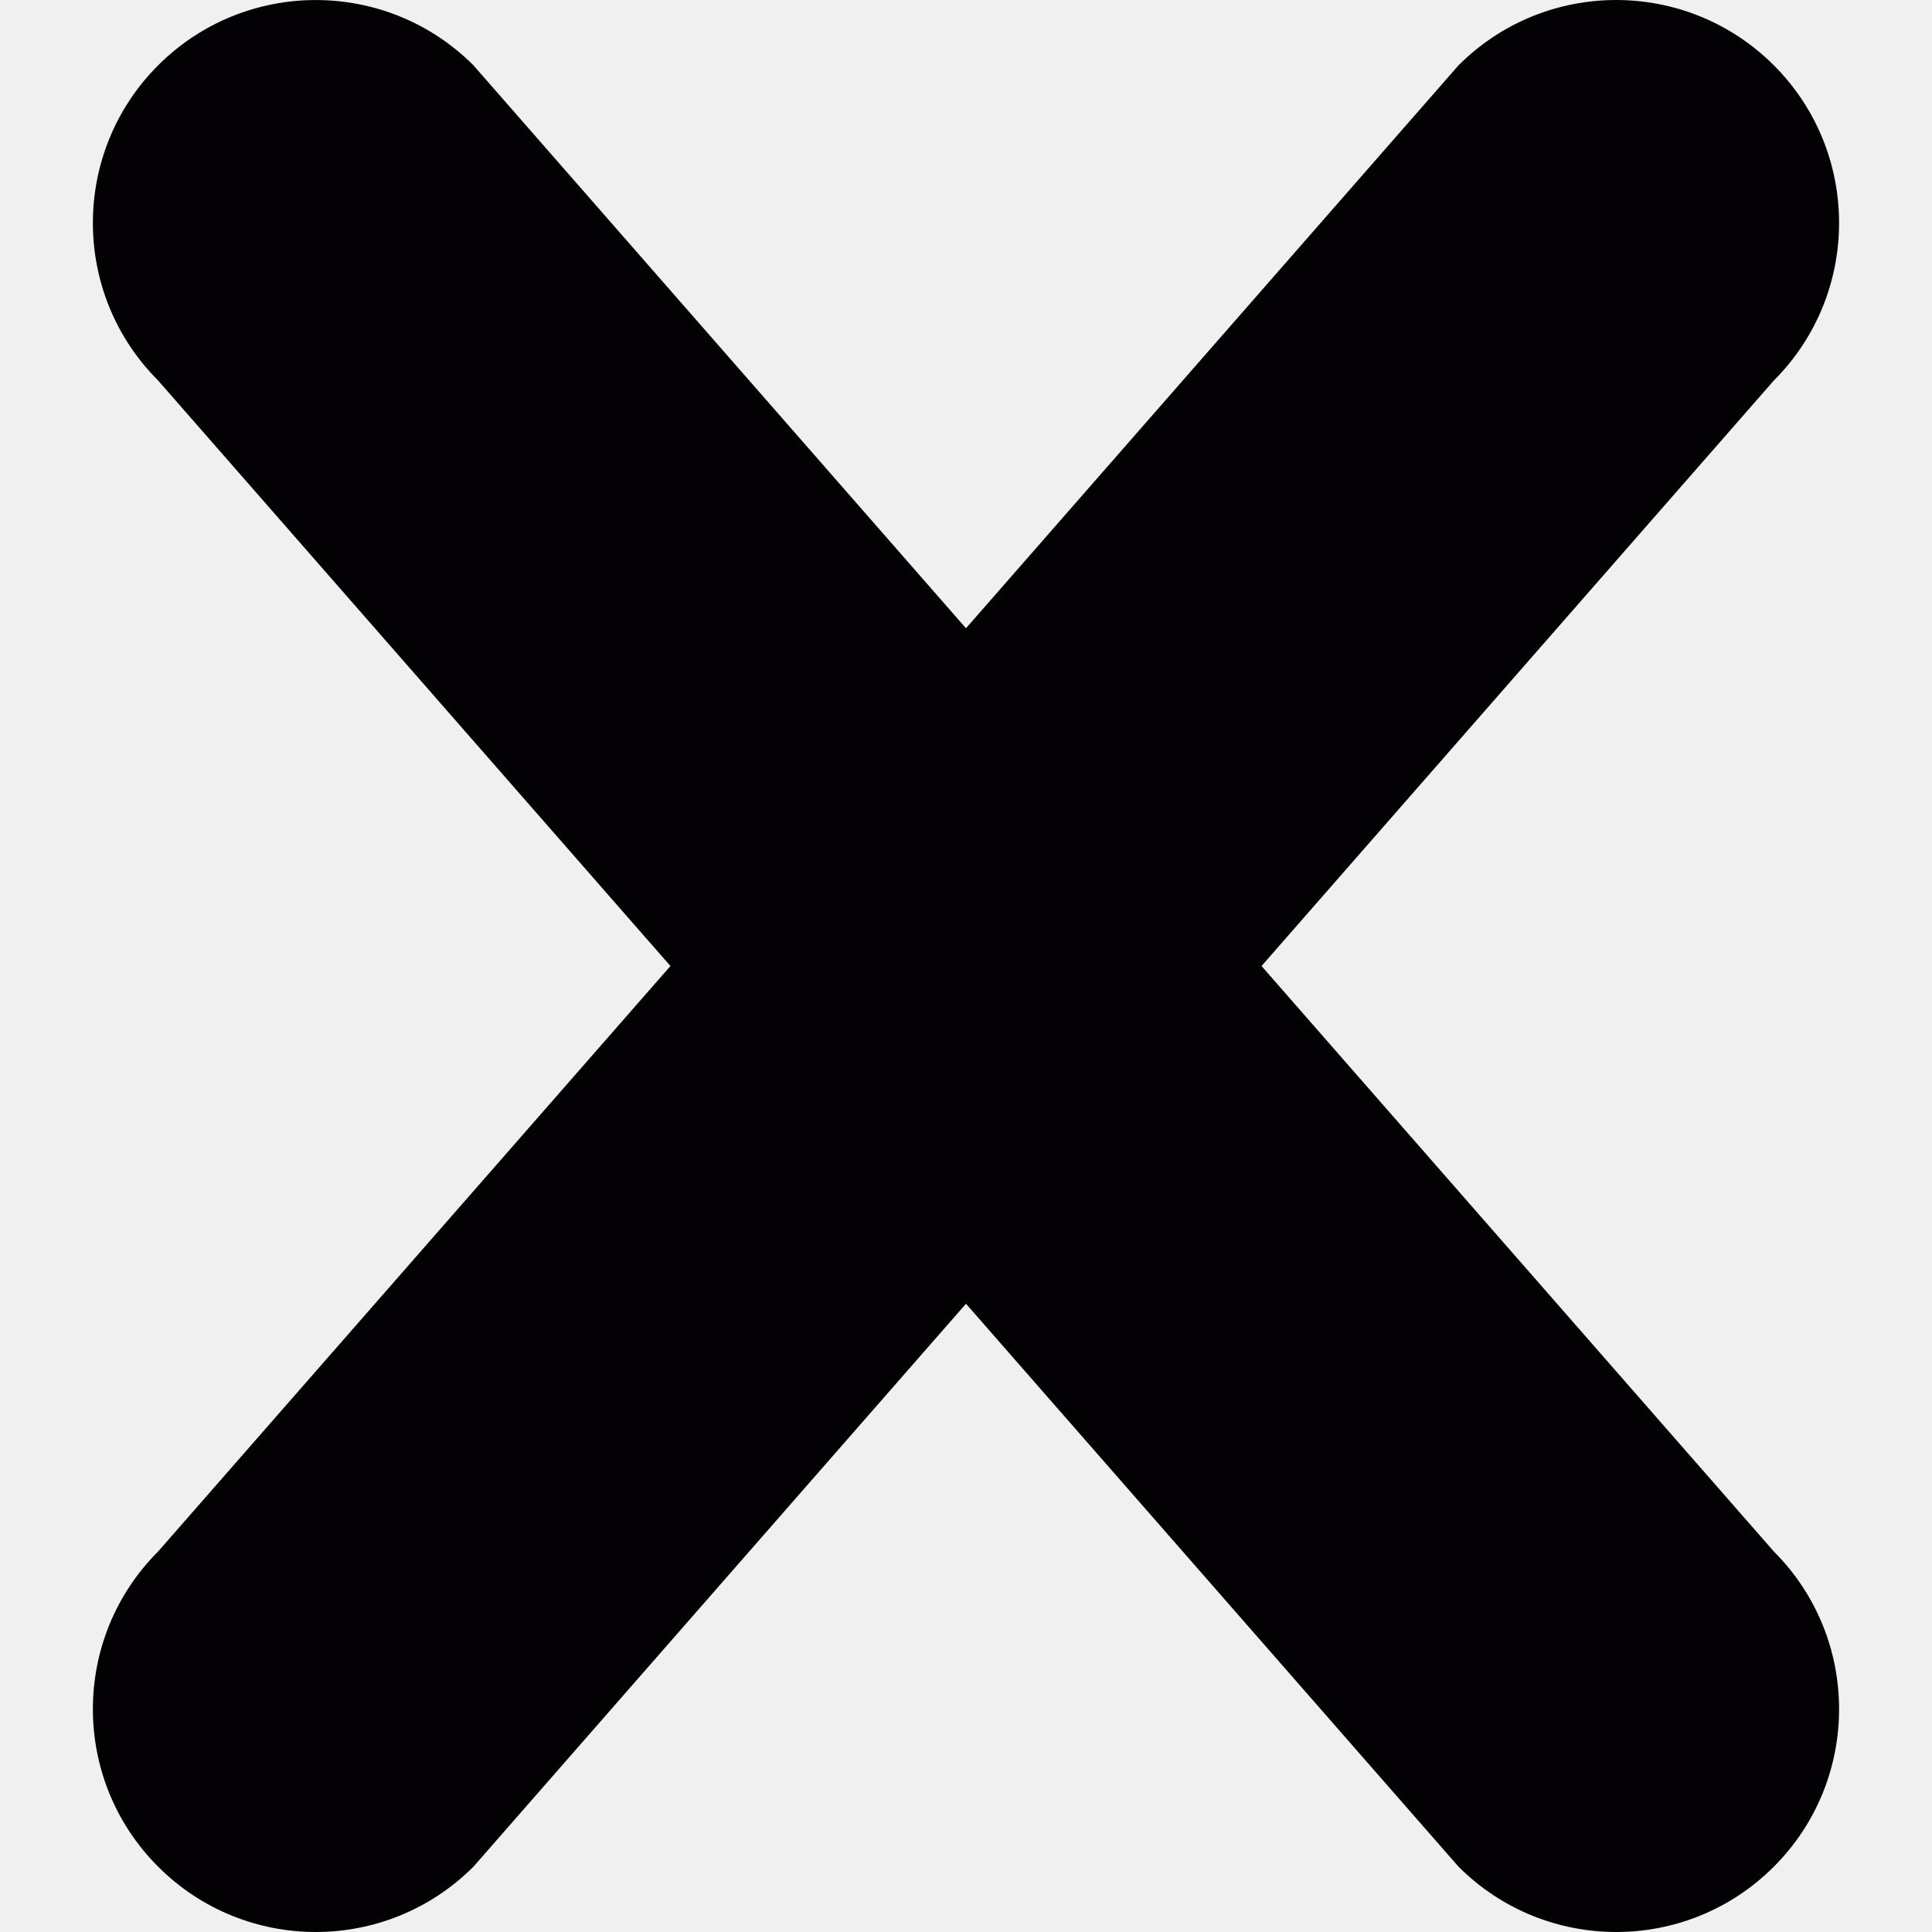
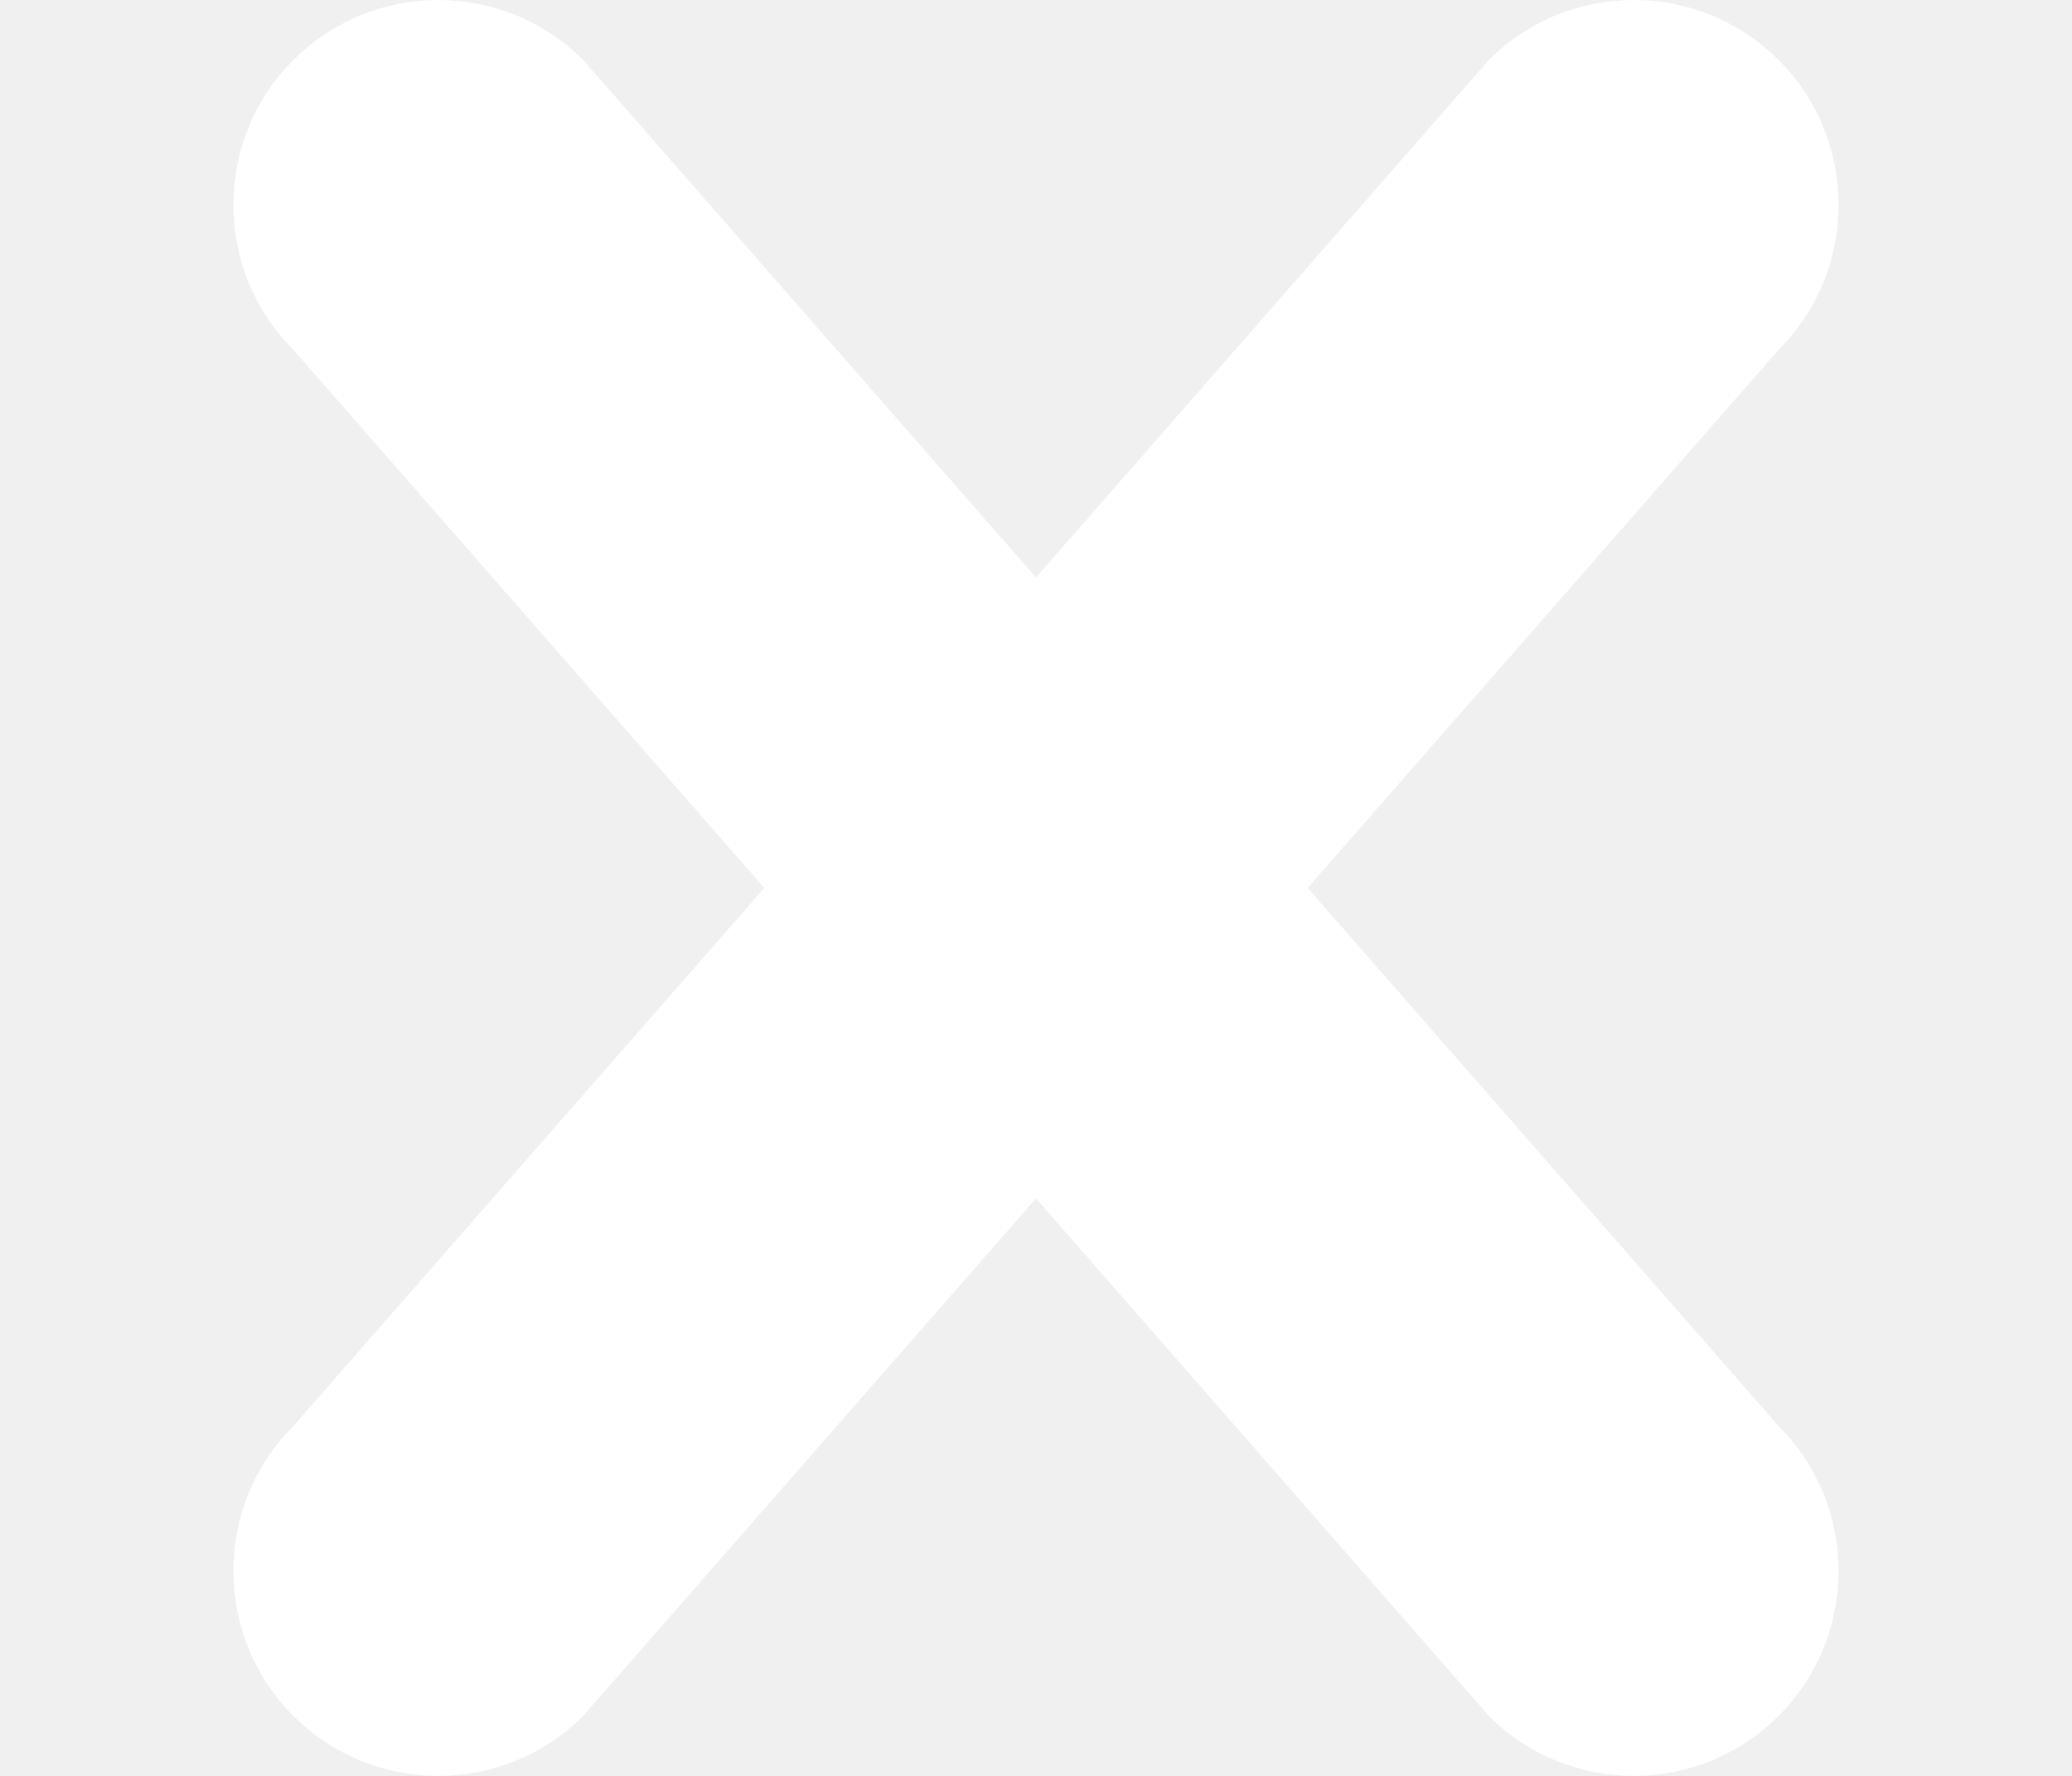
- <svg xmlns="http://www.w3.org/2000/svg" version="1.1" id="Capa_1" x="0px" y="0px" viewBox="0 0 52.001 52.001" style="enable-background:new 0 0 52.001 52.001;" xml:space="preserve">
+ <svg xmlns="http://www.w3.org/2000/svg" version="1.1" id="Capa_1" x="0px" y="0px" height="12" width="14" viewBox="0 0 52.001 52.001" style="enable-background:new 0 0 52.001 52.001;" xml:space="preserve">
  <g>
    <g>
-       <path style="fill:#030104;" d="M47.743,41.758L33.955,26.001l13.788-15.758c2.343-2.344,2.343-6.143,0-8.486    c-2.345-2.343-6.144-2.342-8.486,0.001L26,16.91L12.743,1.758C10.4-0.584,6.602-0.585,4.257,1.757    c-2.343,2.344-2.343,6.143,0,8.486l13.788,15.758L4.257,41.758c-2.343,2.343-2.343,6.142-0.001,8.485    c2.344,2.344,6.143,2.344,8.487,0L26,35.091l13.257,15.152c2.345,2.344,6.144,2.344,8.487,0    C50.086,47.9,50.086,44.101,47.743,41.758z" />
+       <path style="fill:white" d="M47.743,41.758L33.955,26.001l13.788-15.758c2.343-2.344,2.343-6.143,0-8.486    c-2.345-2.343-6.144-2.342-8.486,0.001L26,16.91L12.743,1.758C10.4-0.584,6.602-0.585,4.257,1.757    c-2.343,2.344-2.343,6.143,0,8.486l13.788,15.758L4.257,41.758c-2.343,2.343-2.343,6.142-0.001,8.485    c2.344,2.344,6.143,2.344,8.487,0L26,35.091l13.257,15.152c2.345,2.344,6.144,2.344,8.487,0    C50.086,47.9,50.086,44.101,47.743,41.758z" />
    </g>
  </g>
  <g>
</g>
  <g>
</g>
  <g>
</g>
  <g>
</g>
  <g>
</g>
  <g>
</g>
  <g>
</g>
  <g>
</g>
  <g>
</g>
  <g>
</g>
  <g>
</g>
  <g>
</g>
  <g>
</g>
  <g>
</g>
  <g>
</g>
</svg>
